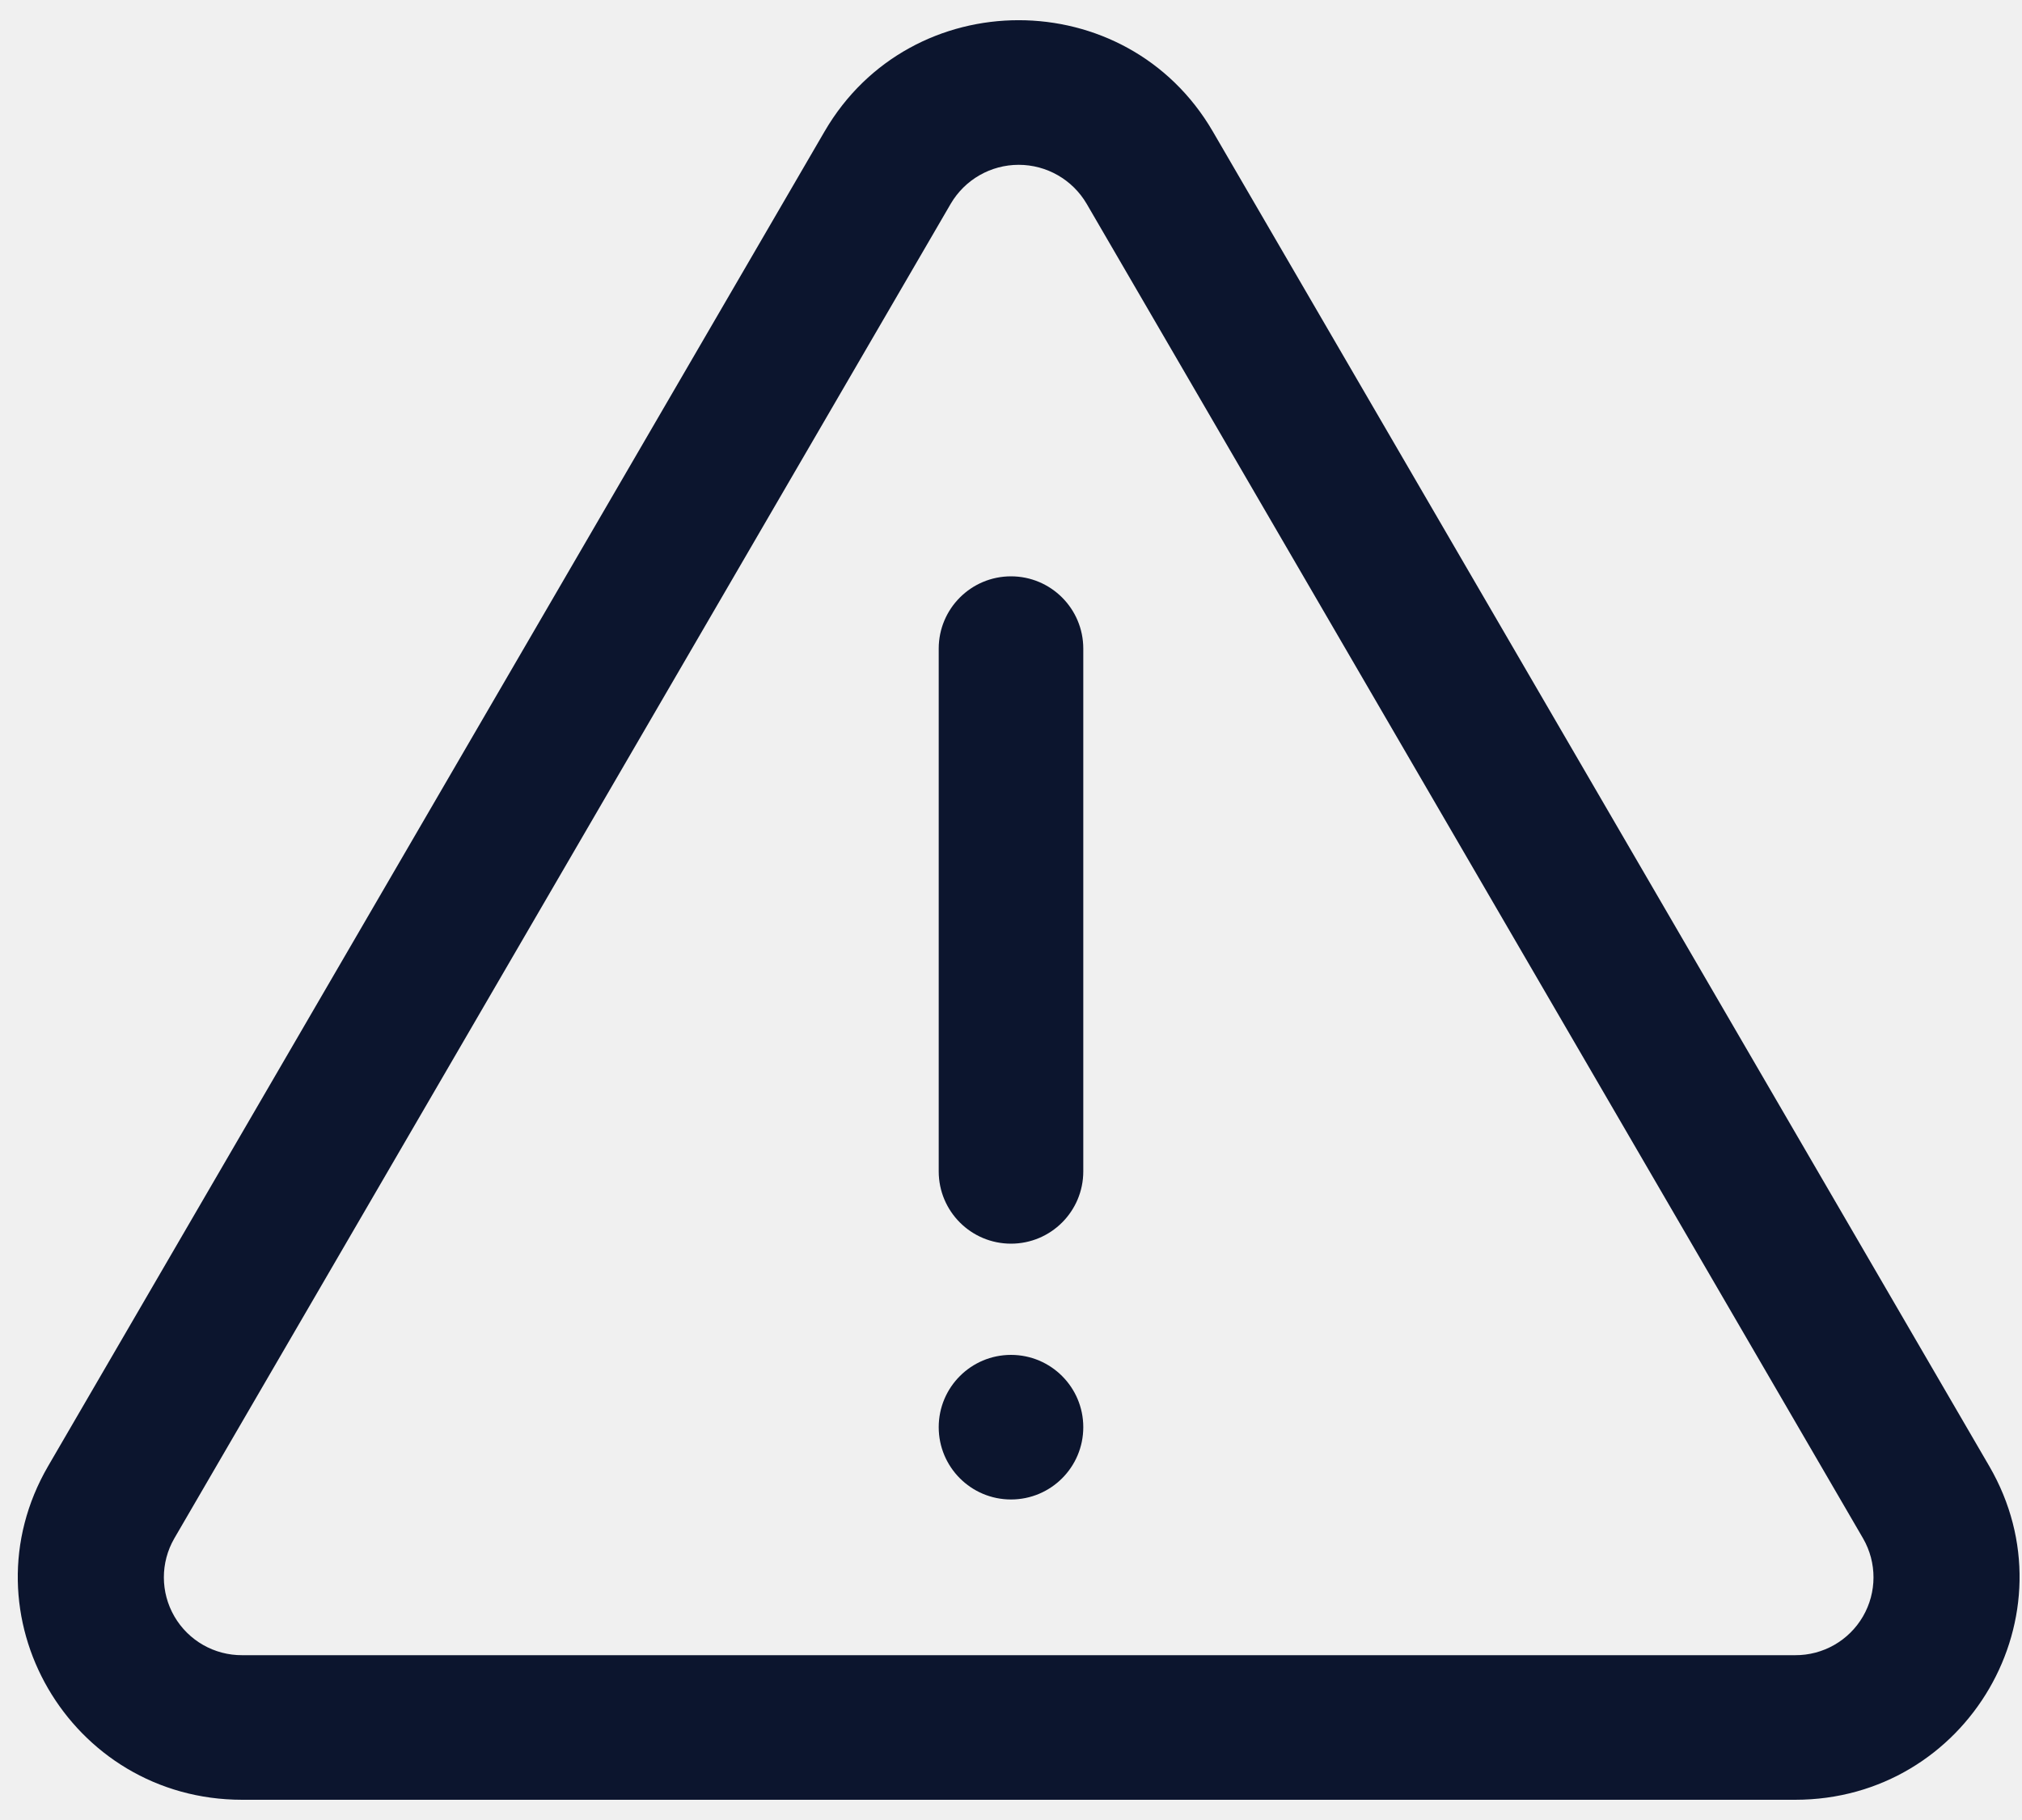
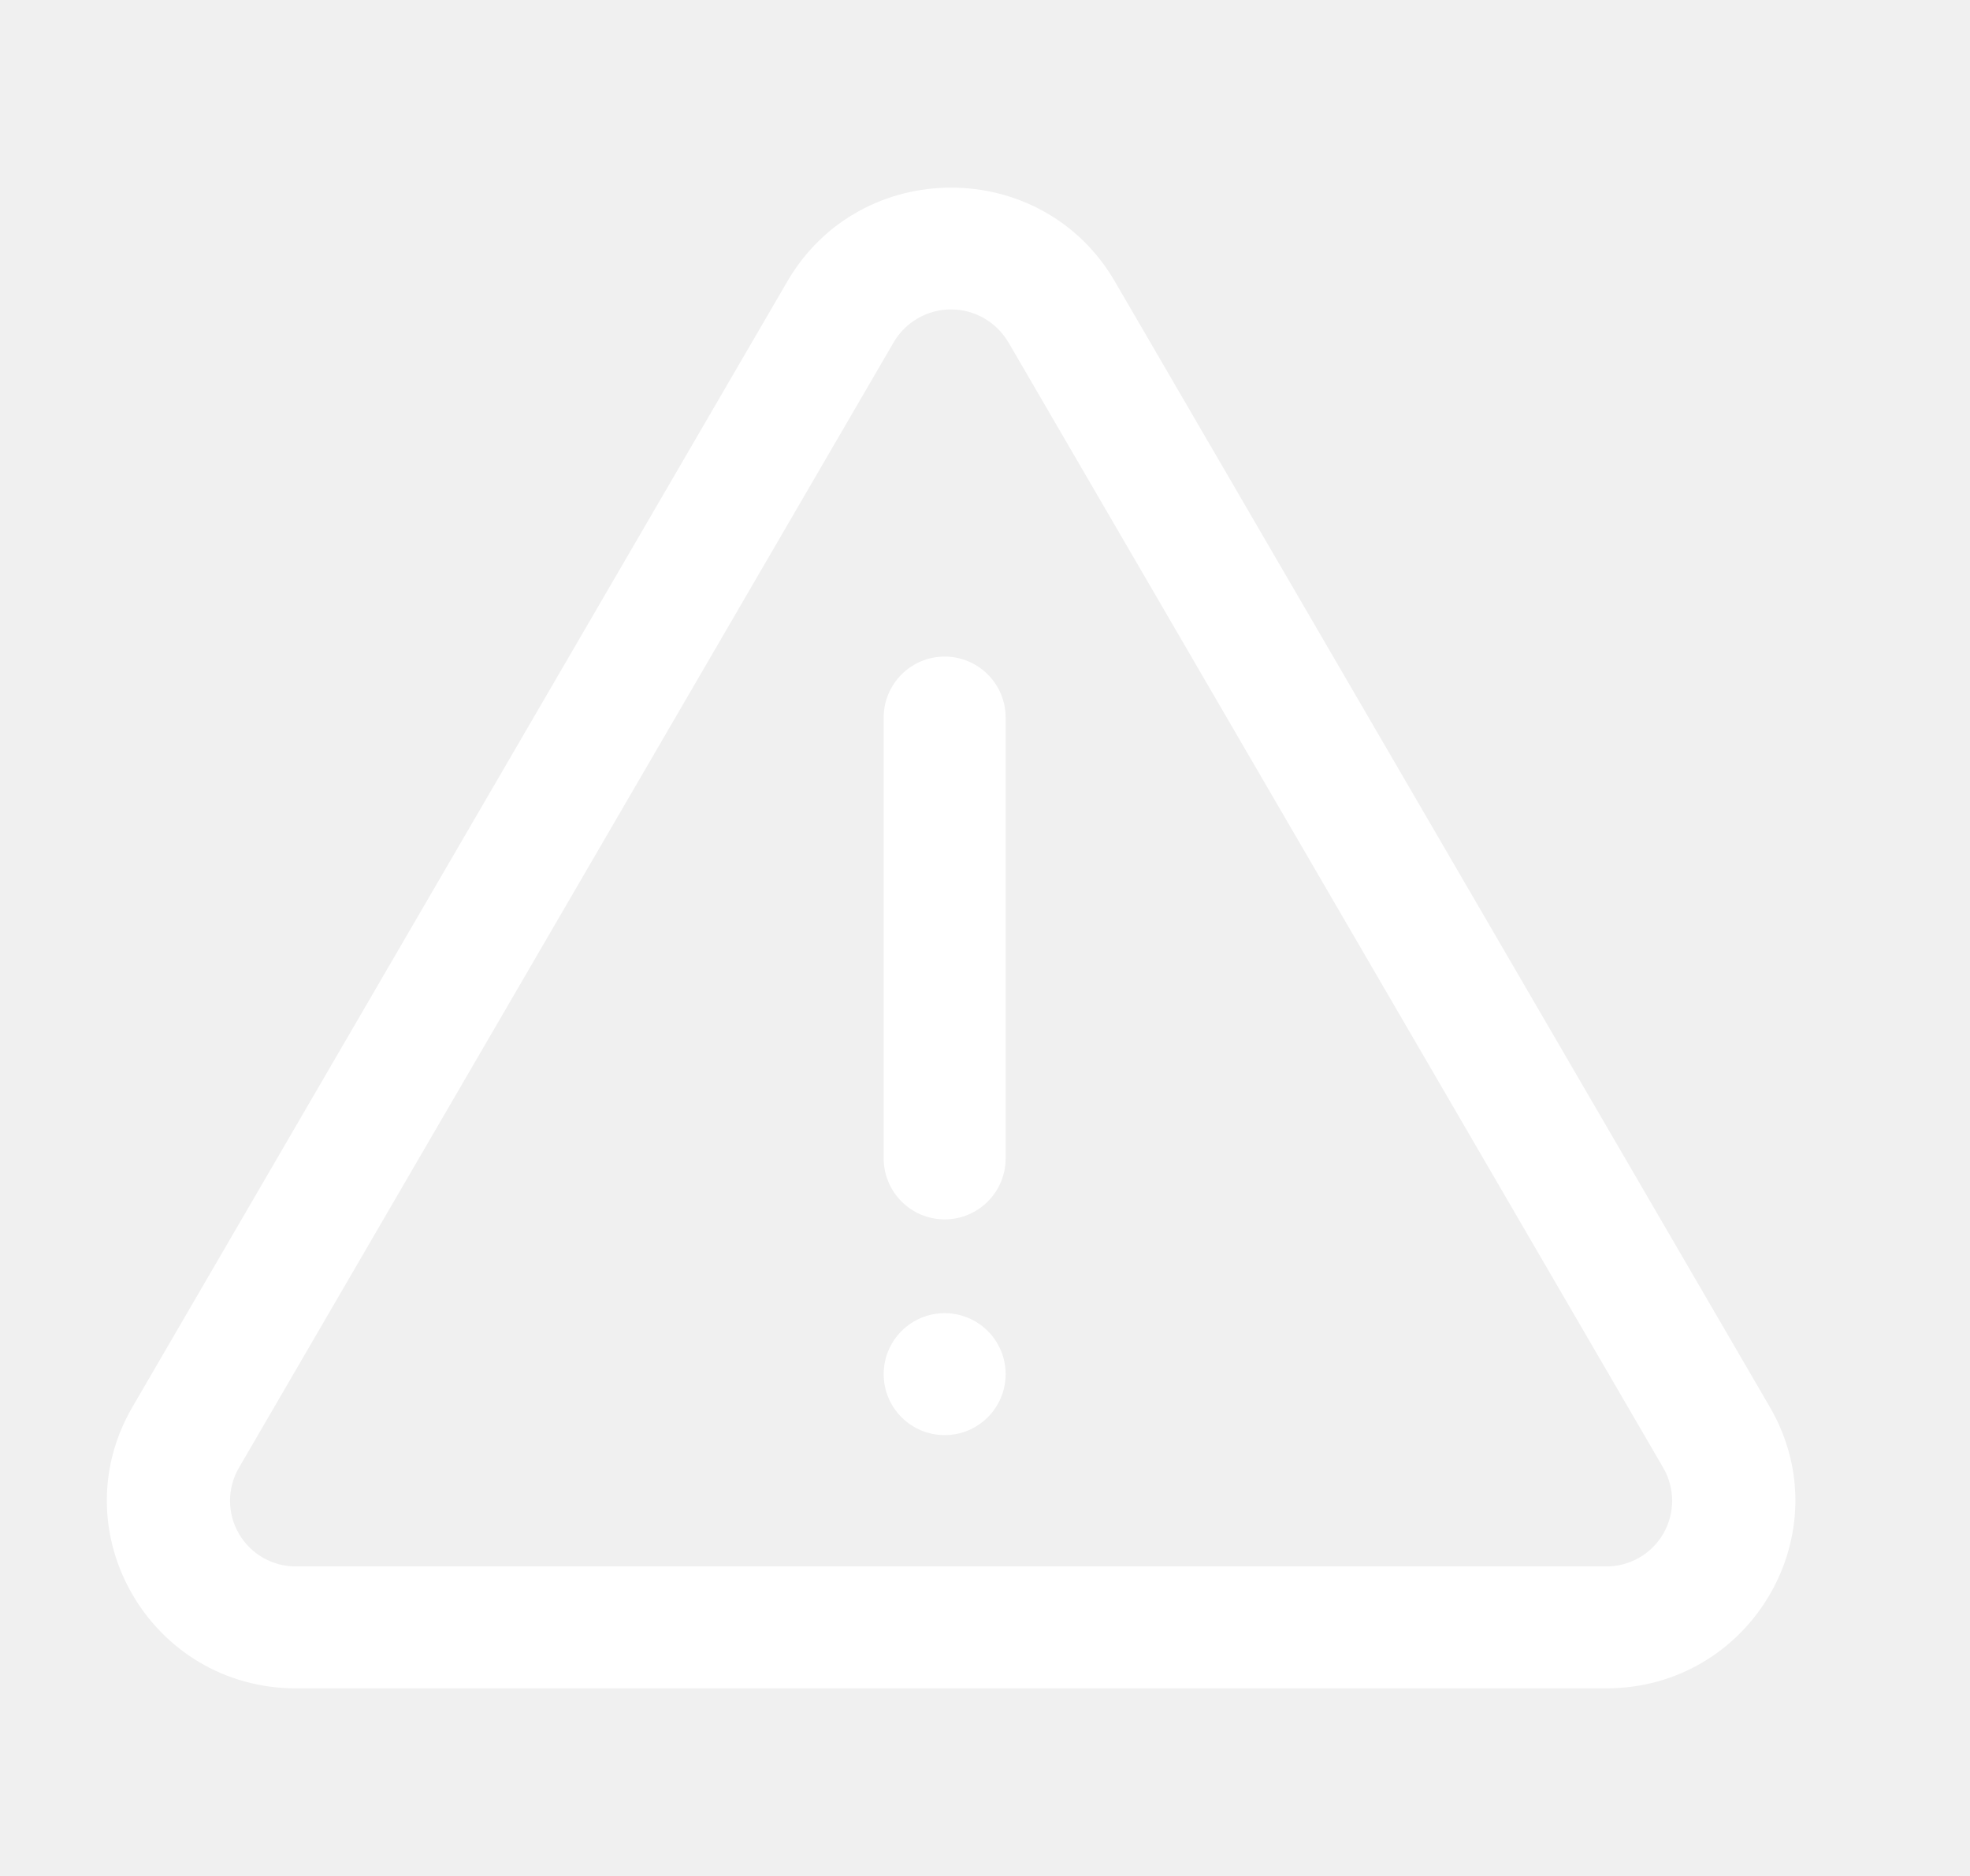
- <svg xmlns="http://www.w3.org/2000/svg" width="20" height="18" viewBox="0 0 20 18" fill="none">
-   <path d="M9.285 6.415a.715.715 0 111.43 0v5.17a.715.715 0 11-1.43 0v-5.17zm0 7.7a.715.715 0 111.43 0 .715.715 0 01-1.43 0z" fill="#0C152E" />
-   <path fill-rule="evenodd" clip-rule="evenodd" d="M8.156 1.3c.853-1.467 2.986-1.467 3.84 0l7.68 13.2c.853 1.467-.214 3.3-1.92 3.3H2.396c-1.707 0-2.773-1.833-1.92-3.3l7.68-13.2zm2.592.715l7.68 13.2a.77.77 0 01-.672 1.155H2.396a.77.77 0 01-.672-1.155l7.68-13.2a.779.779 0 011.344 0z" fill="#0C152E" />
+ <svg xmlns="http://www.w3.org/2000/svg" width="21" height="20" viewBox="0 0 21 20" fill="none">
+   <path d="M9.42 7.65a.65.65 0 011.3 0v4.7a.65.65 0 01-1.3 0v-4.7zm0 7a.65.65 0 111.3 0 .65.65 0 01-1.3 0z" fill="#fff" />
+   <path fill-rule="evenodd" clip-rule="evenodd" d="M8.393 3c.776-1.333 2.715-1.333 3.491 0l6.982 12c.775 1.333-.194 3-1.746 3H3.157c-1.551 0-2.521-1.667-1.745-3L8.393 3zm2.357.65l6.981 12a.7.7 0 01-.61 1.05H3.156a.7.7 0 01-.61-1.05l6.98-12a.708.708 0 011.223 0z" fill="#fff" />
</svg>
